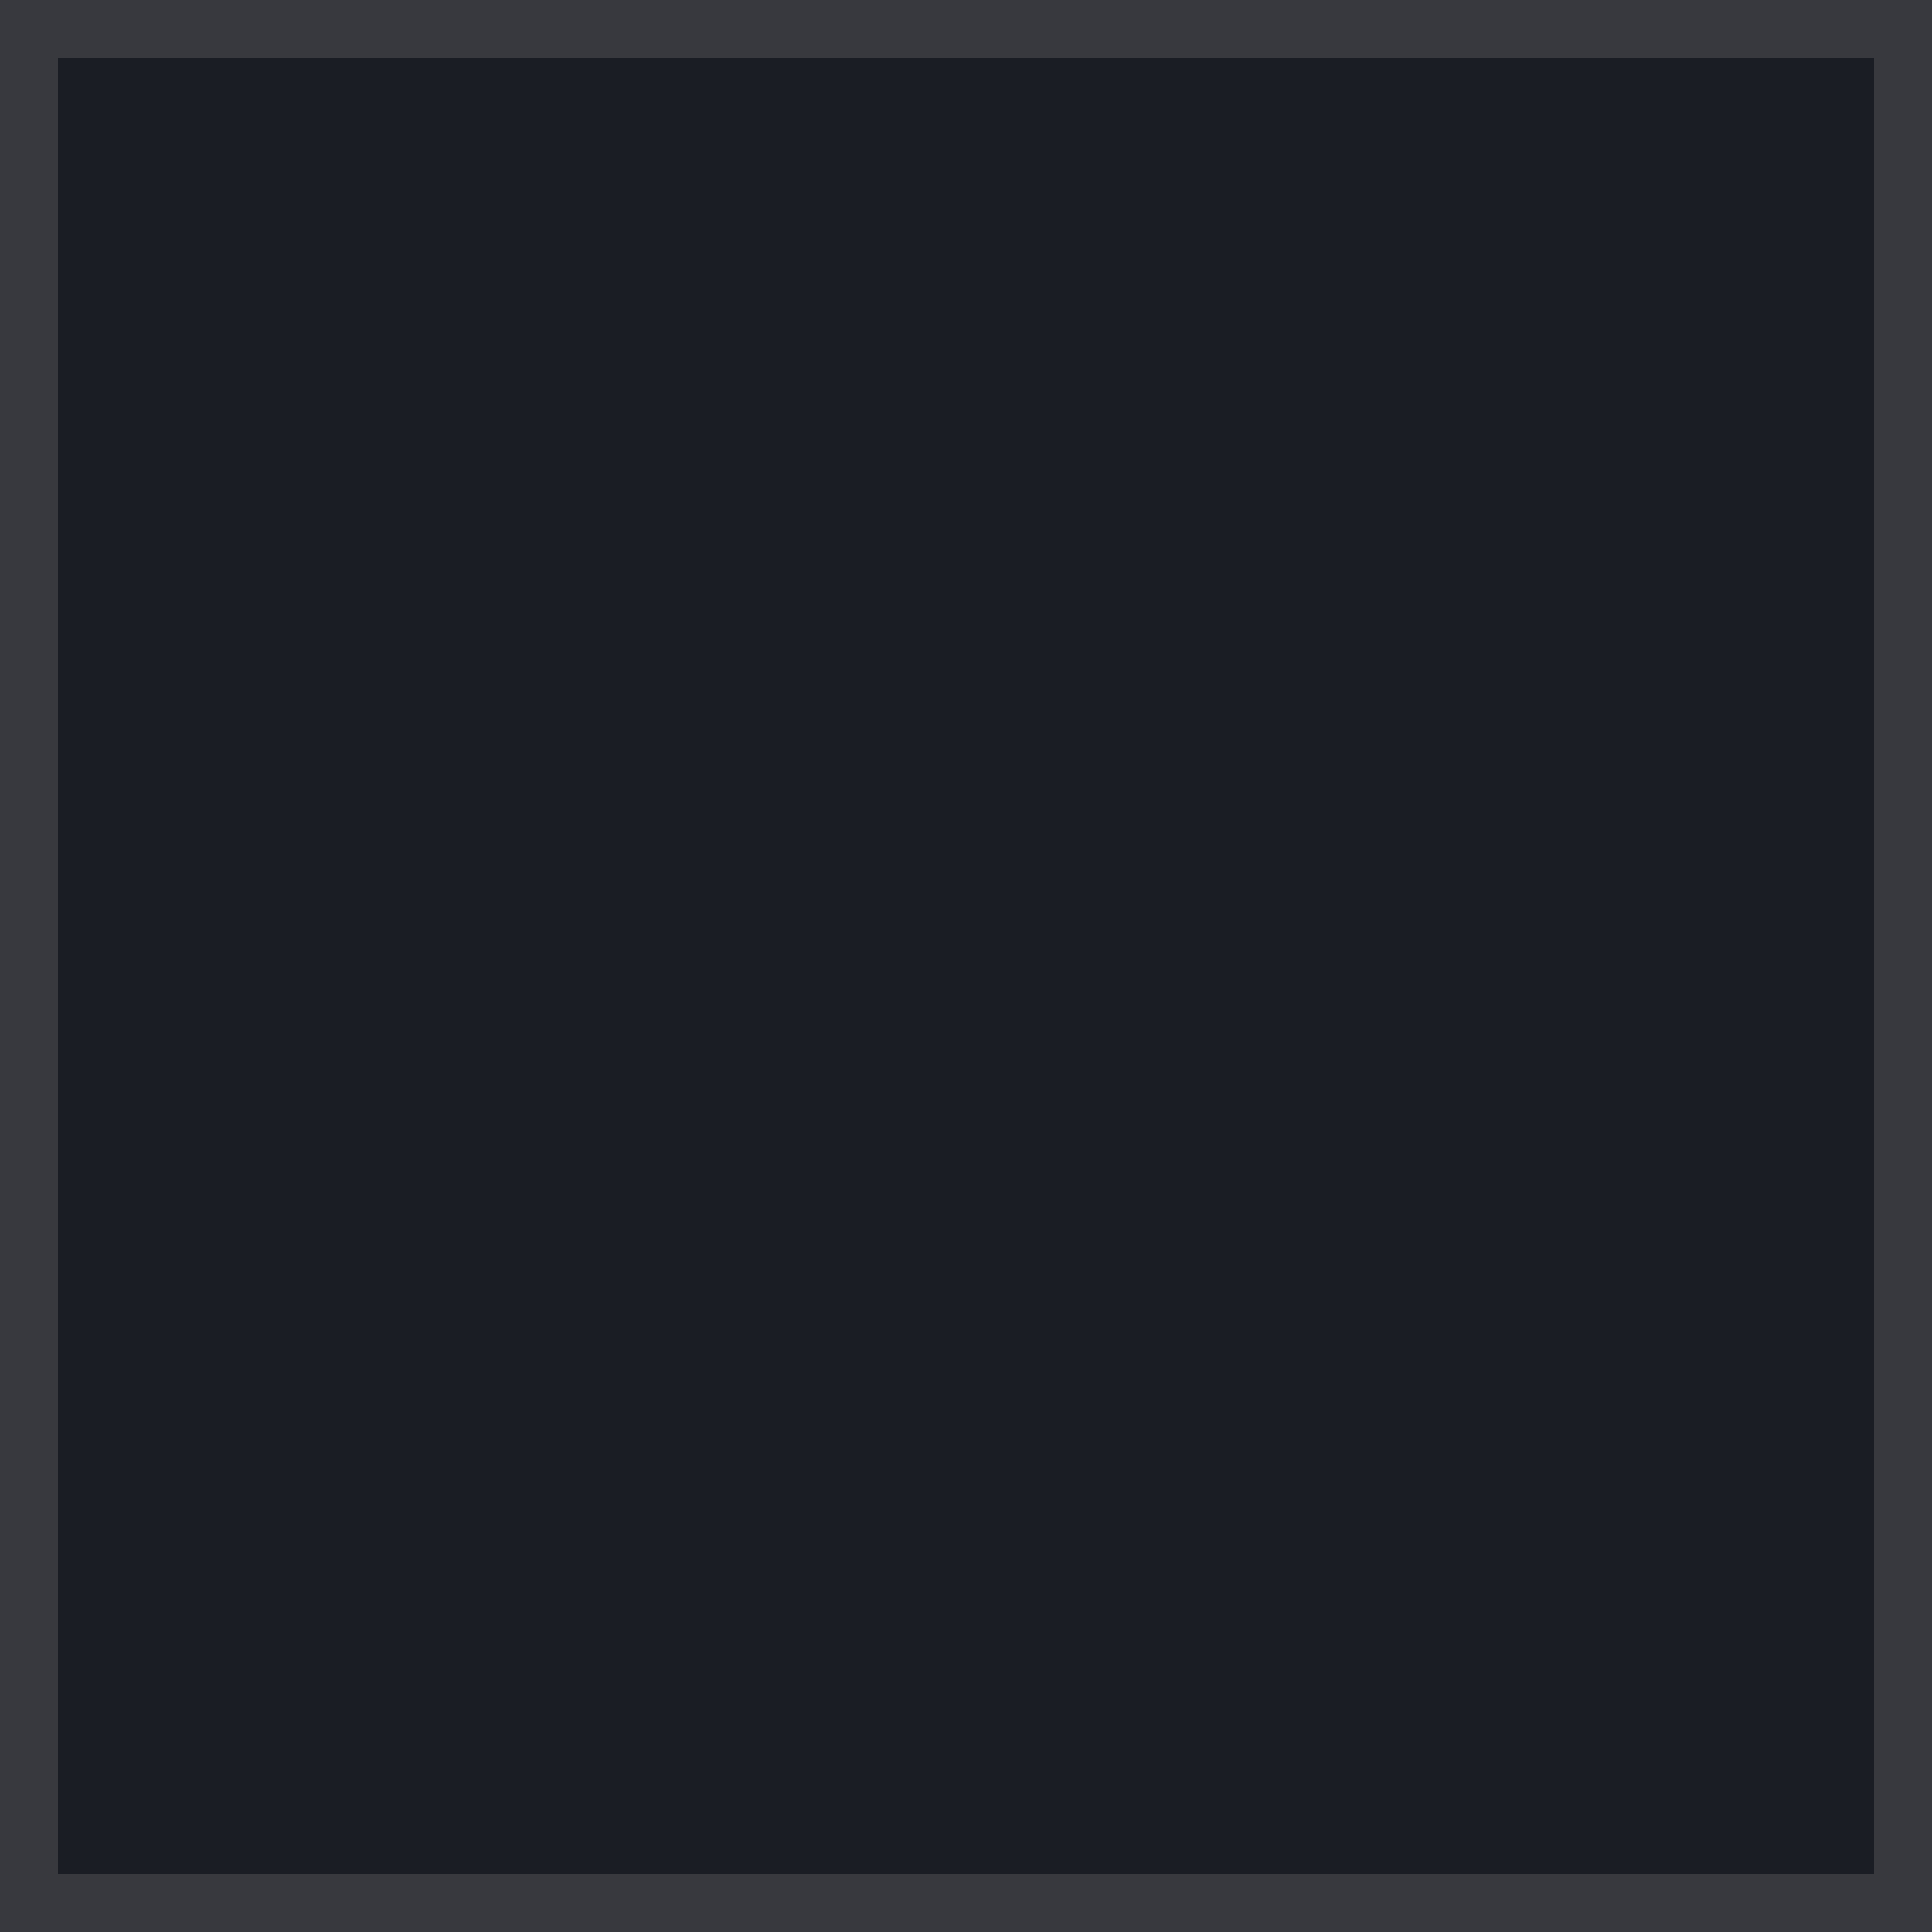
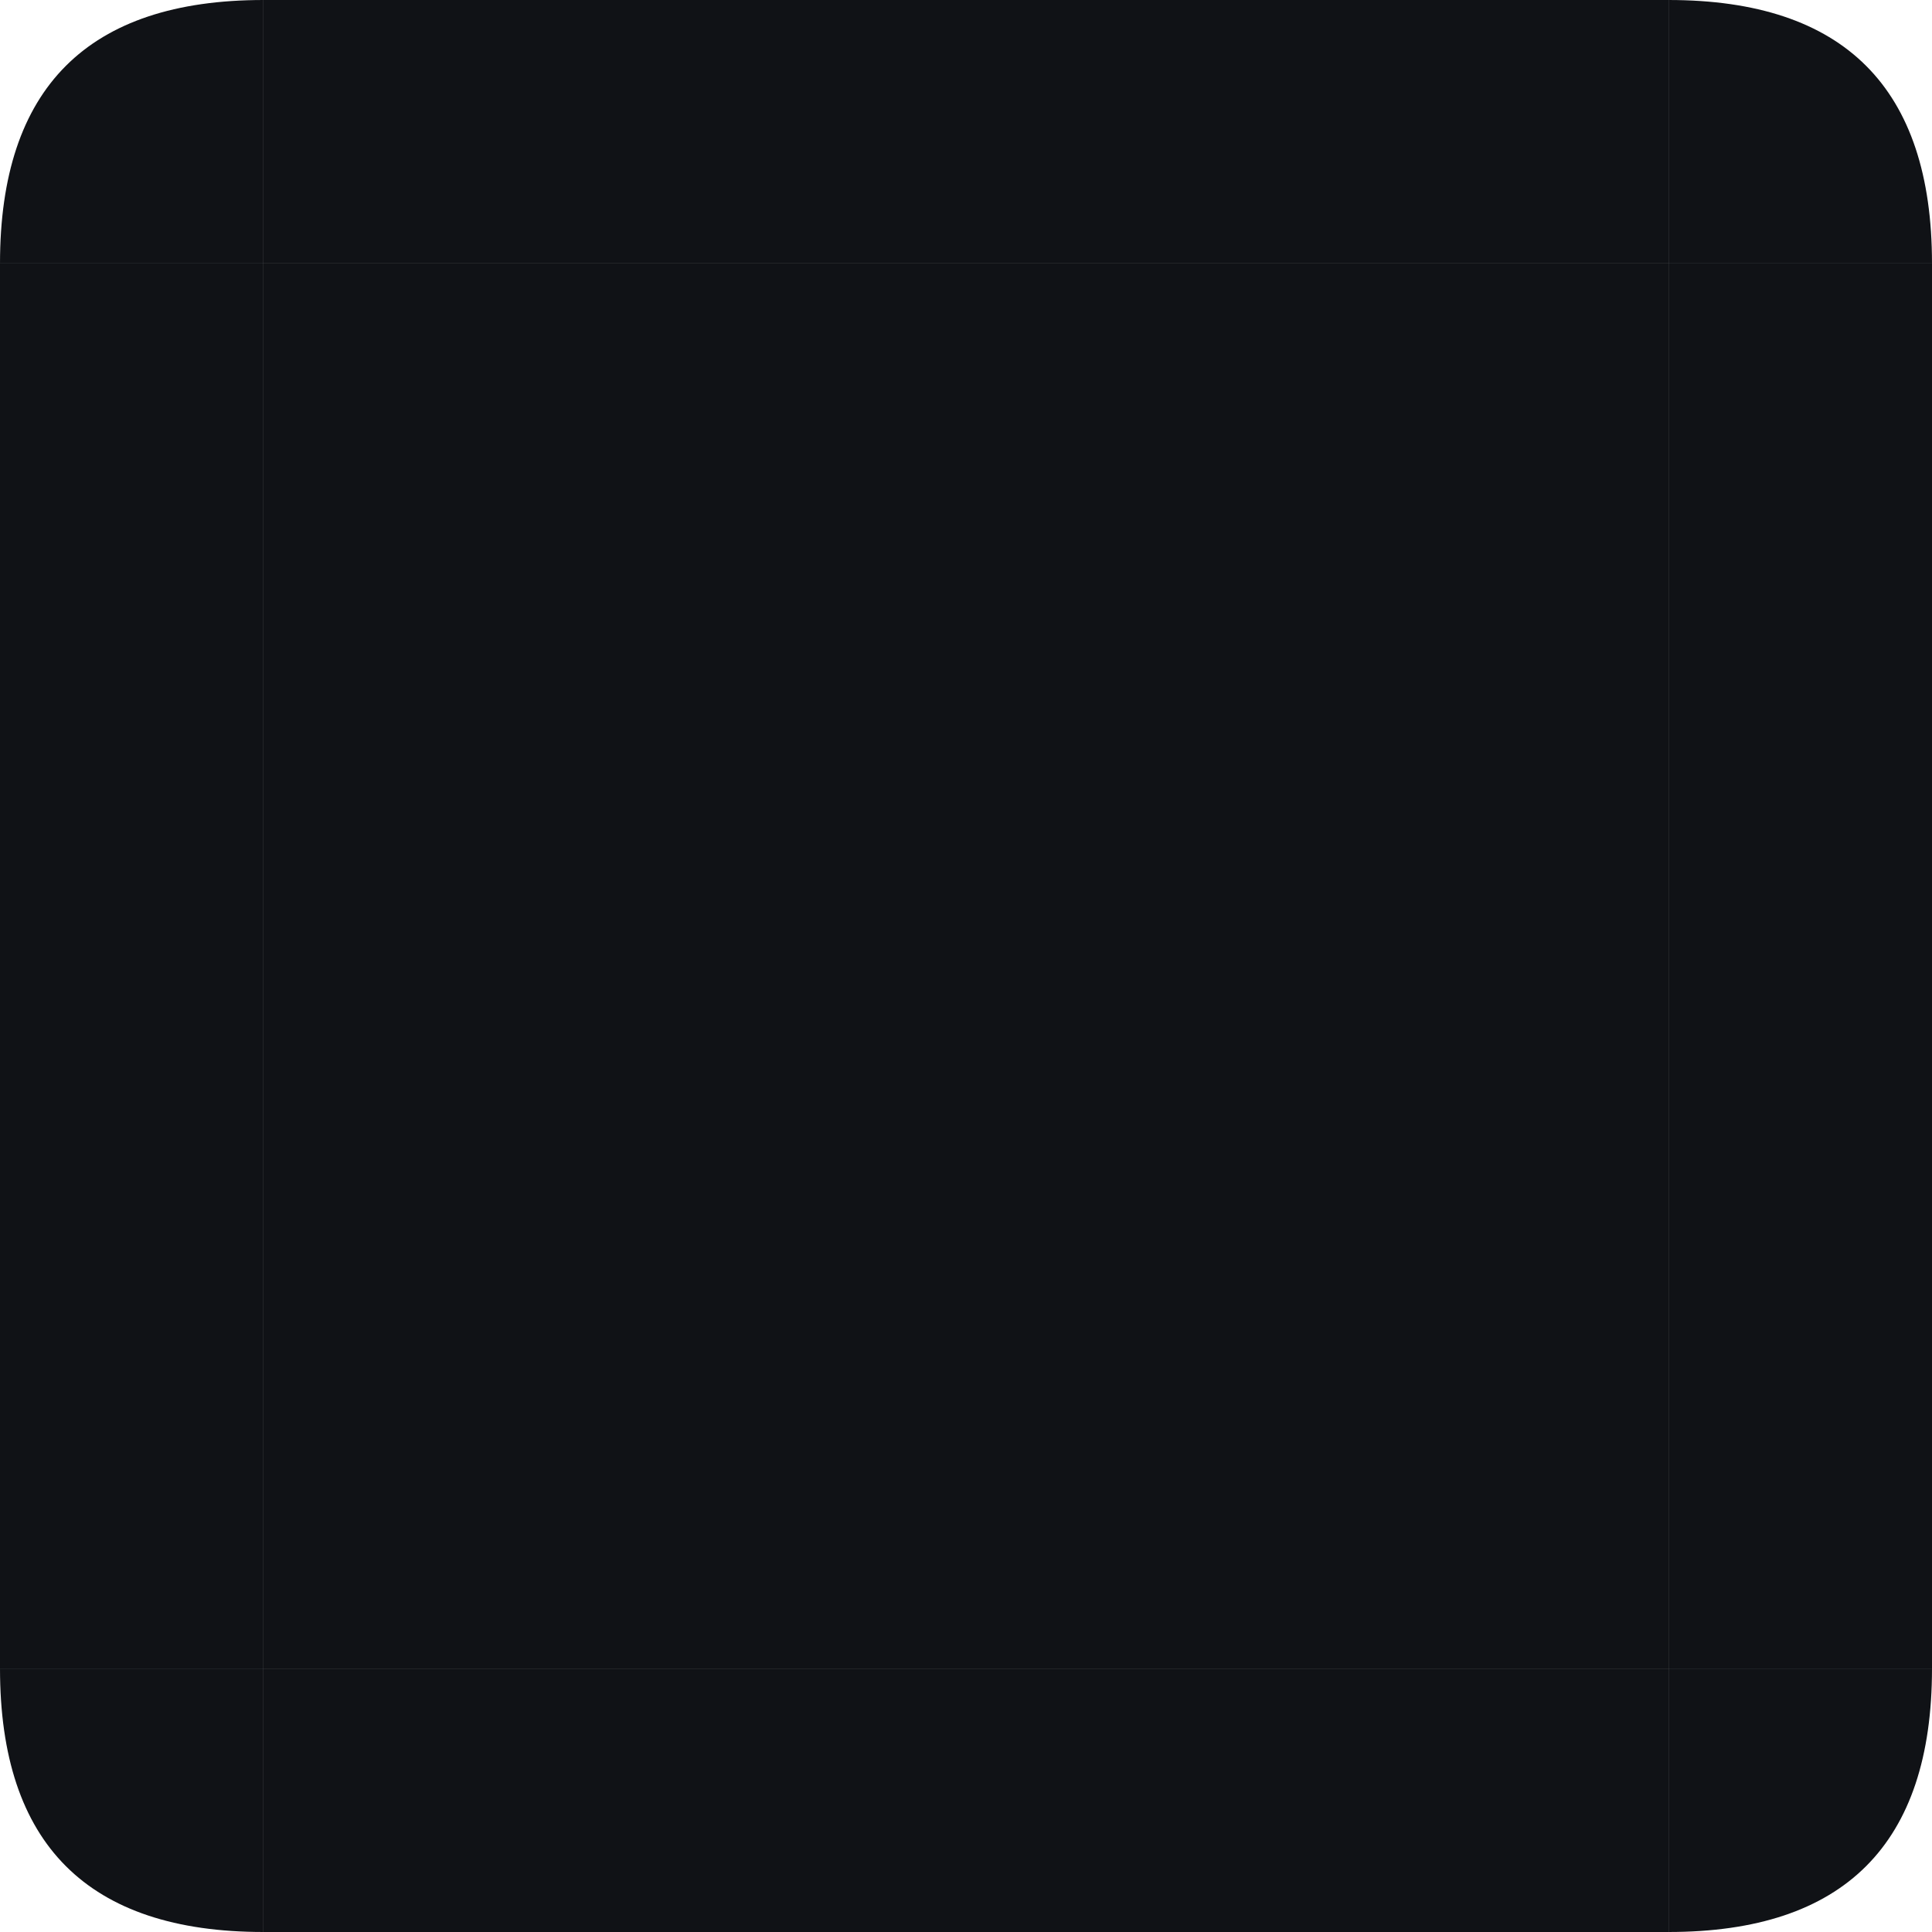
- <svg xmlns="http://www.w3.org/2000/svg" width="100" height="100" viewBox="0 0 100 100">
-   <rect id="topleft" x="0" y="0" width="3" height="3" fill="#38393E" />
-   <rect id="topright" x="97" y="0" width="3" height="3" fill="#38393E" />
-   <rect id="bottomleft" x="0" y="97" width="3" height="3" fill="#38393E" />
-   <rect id="bottomright" x="97" y="97" width="3" height="3" fill="#38393E" />
-   <rect id="top" x="3" y="0" width="94" height="3" fill="#38393E" />
-   <rect id="bottom" x="3" y="97" width="94" height="3" fill="#38393E" />
-   <rect id="left" x="0" y="3" width="3" height="94" fill="#38393E" />
-   <rect id="right" x="97" y="3" width="3" height="94" fill="#38393E" />
-   <rect id="center" x="3" y="3" width="94" height="94" fill="#1A1D24" />
-   <rect id="hint-stretch-borders" x="0" y="0" width="0" height="0" fill="none" />
-   <rect id="hint-compose-over-border" x="0" y="0" width="0" height="0" fill="none" />
+ <svg xmlns="http://www.w3.org/2000/svg" width="44" height="44" viewBox="0 0 44 44">
+   <g id="topleft">
+     <path fill="#101216" d="M 0,6 H 6 V 0 C 2,0 0,2 0,6 Z" />
+   </g>
+   <g id="topright" transform="translate(38,0)">
+     <path fill="#101216" d="M 0,0 V 6 H 6 C 6,2 4,0 0,0 Z" />
+   </g>
+   <g id="bottomleft" transform="translate(0,38)">
+     <path fill="#101216" d="M 6,6 V 0 H 0 c 0,4 2,6 6,6 z" />
+   </g>
+   <g id="bottomright" transform="translate(38,38)">
+     <path fill="#101216" d="M 0,6 V 0 H 6 C 6,4 4,6 0,6 Z" />
+   </g>
+   <g id="top" transform="translate(6,0)">
+     <rect fill="#101216" width="32" height="6" />
+   </g>
+   <g id="bottom" transform="translate(6,38)">
+     <rect fill="#101216" width="32" height="6" />
+   </g>
+   <g id="left">
+     <rect fill="#101216" y="6" width="6" height="32" />
+   </g>
+   <g id="right" transform="translate(38,0)">
+     <rect fill="#101216" y="6" width="6" height="32" />
+   </g>
+   <g id="center" transform="translate(6,6)">
+     <rect fill="#101216" width="32" height="32" />
+   </g>
+   <rect id="hint-top-margin" fill="none" x="20" y="0" width="4" height="4" />
+   <rect id="hint-bottom-margin" fill="none" x="20" y="40" width="4" height="4" />
+   <rect id="hint-left-margin" fill="none" x="0" y="20" width="4" height="4" />
+   <rect id="hint-right-margin" fill="none" x="40" y="20" width="4" height="4" />
+   <rect id="hint-compose-over-border" fill="none" x="0" y="0" width="0" height="0" />
</svg>
